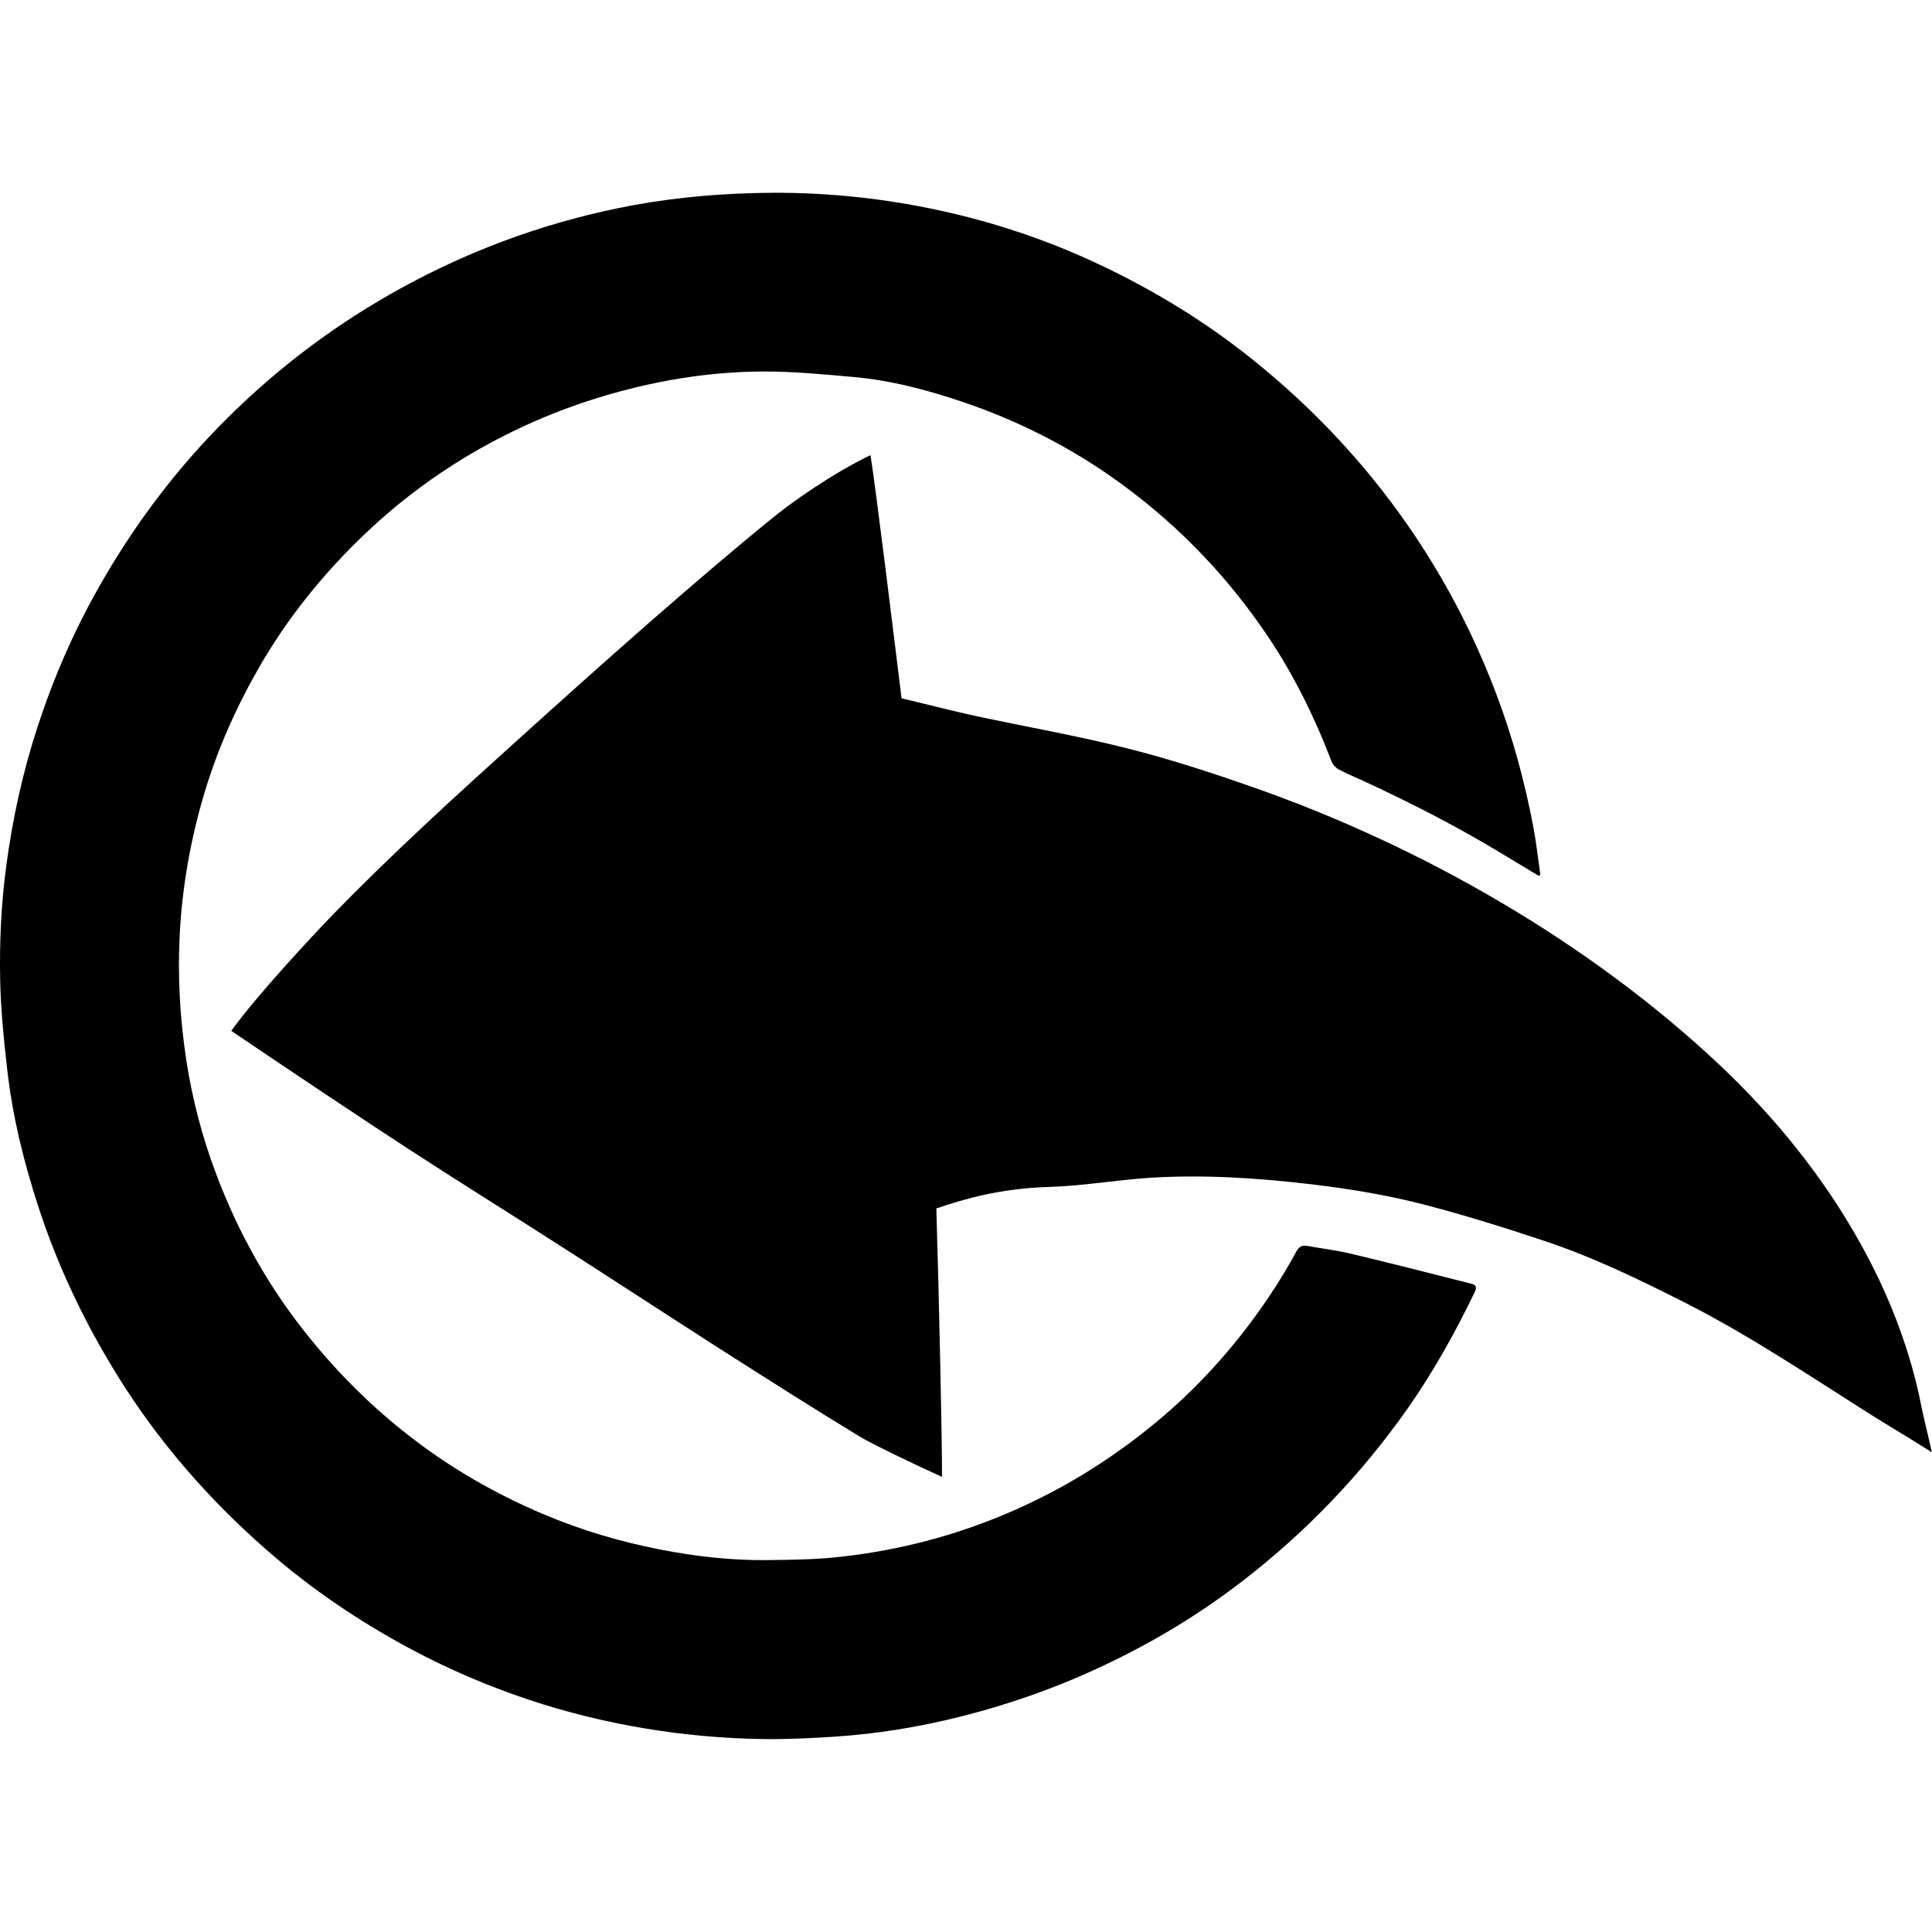
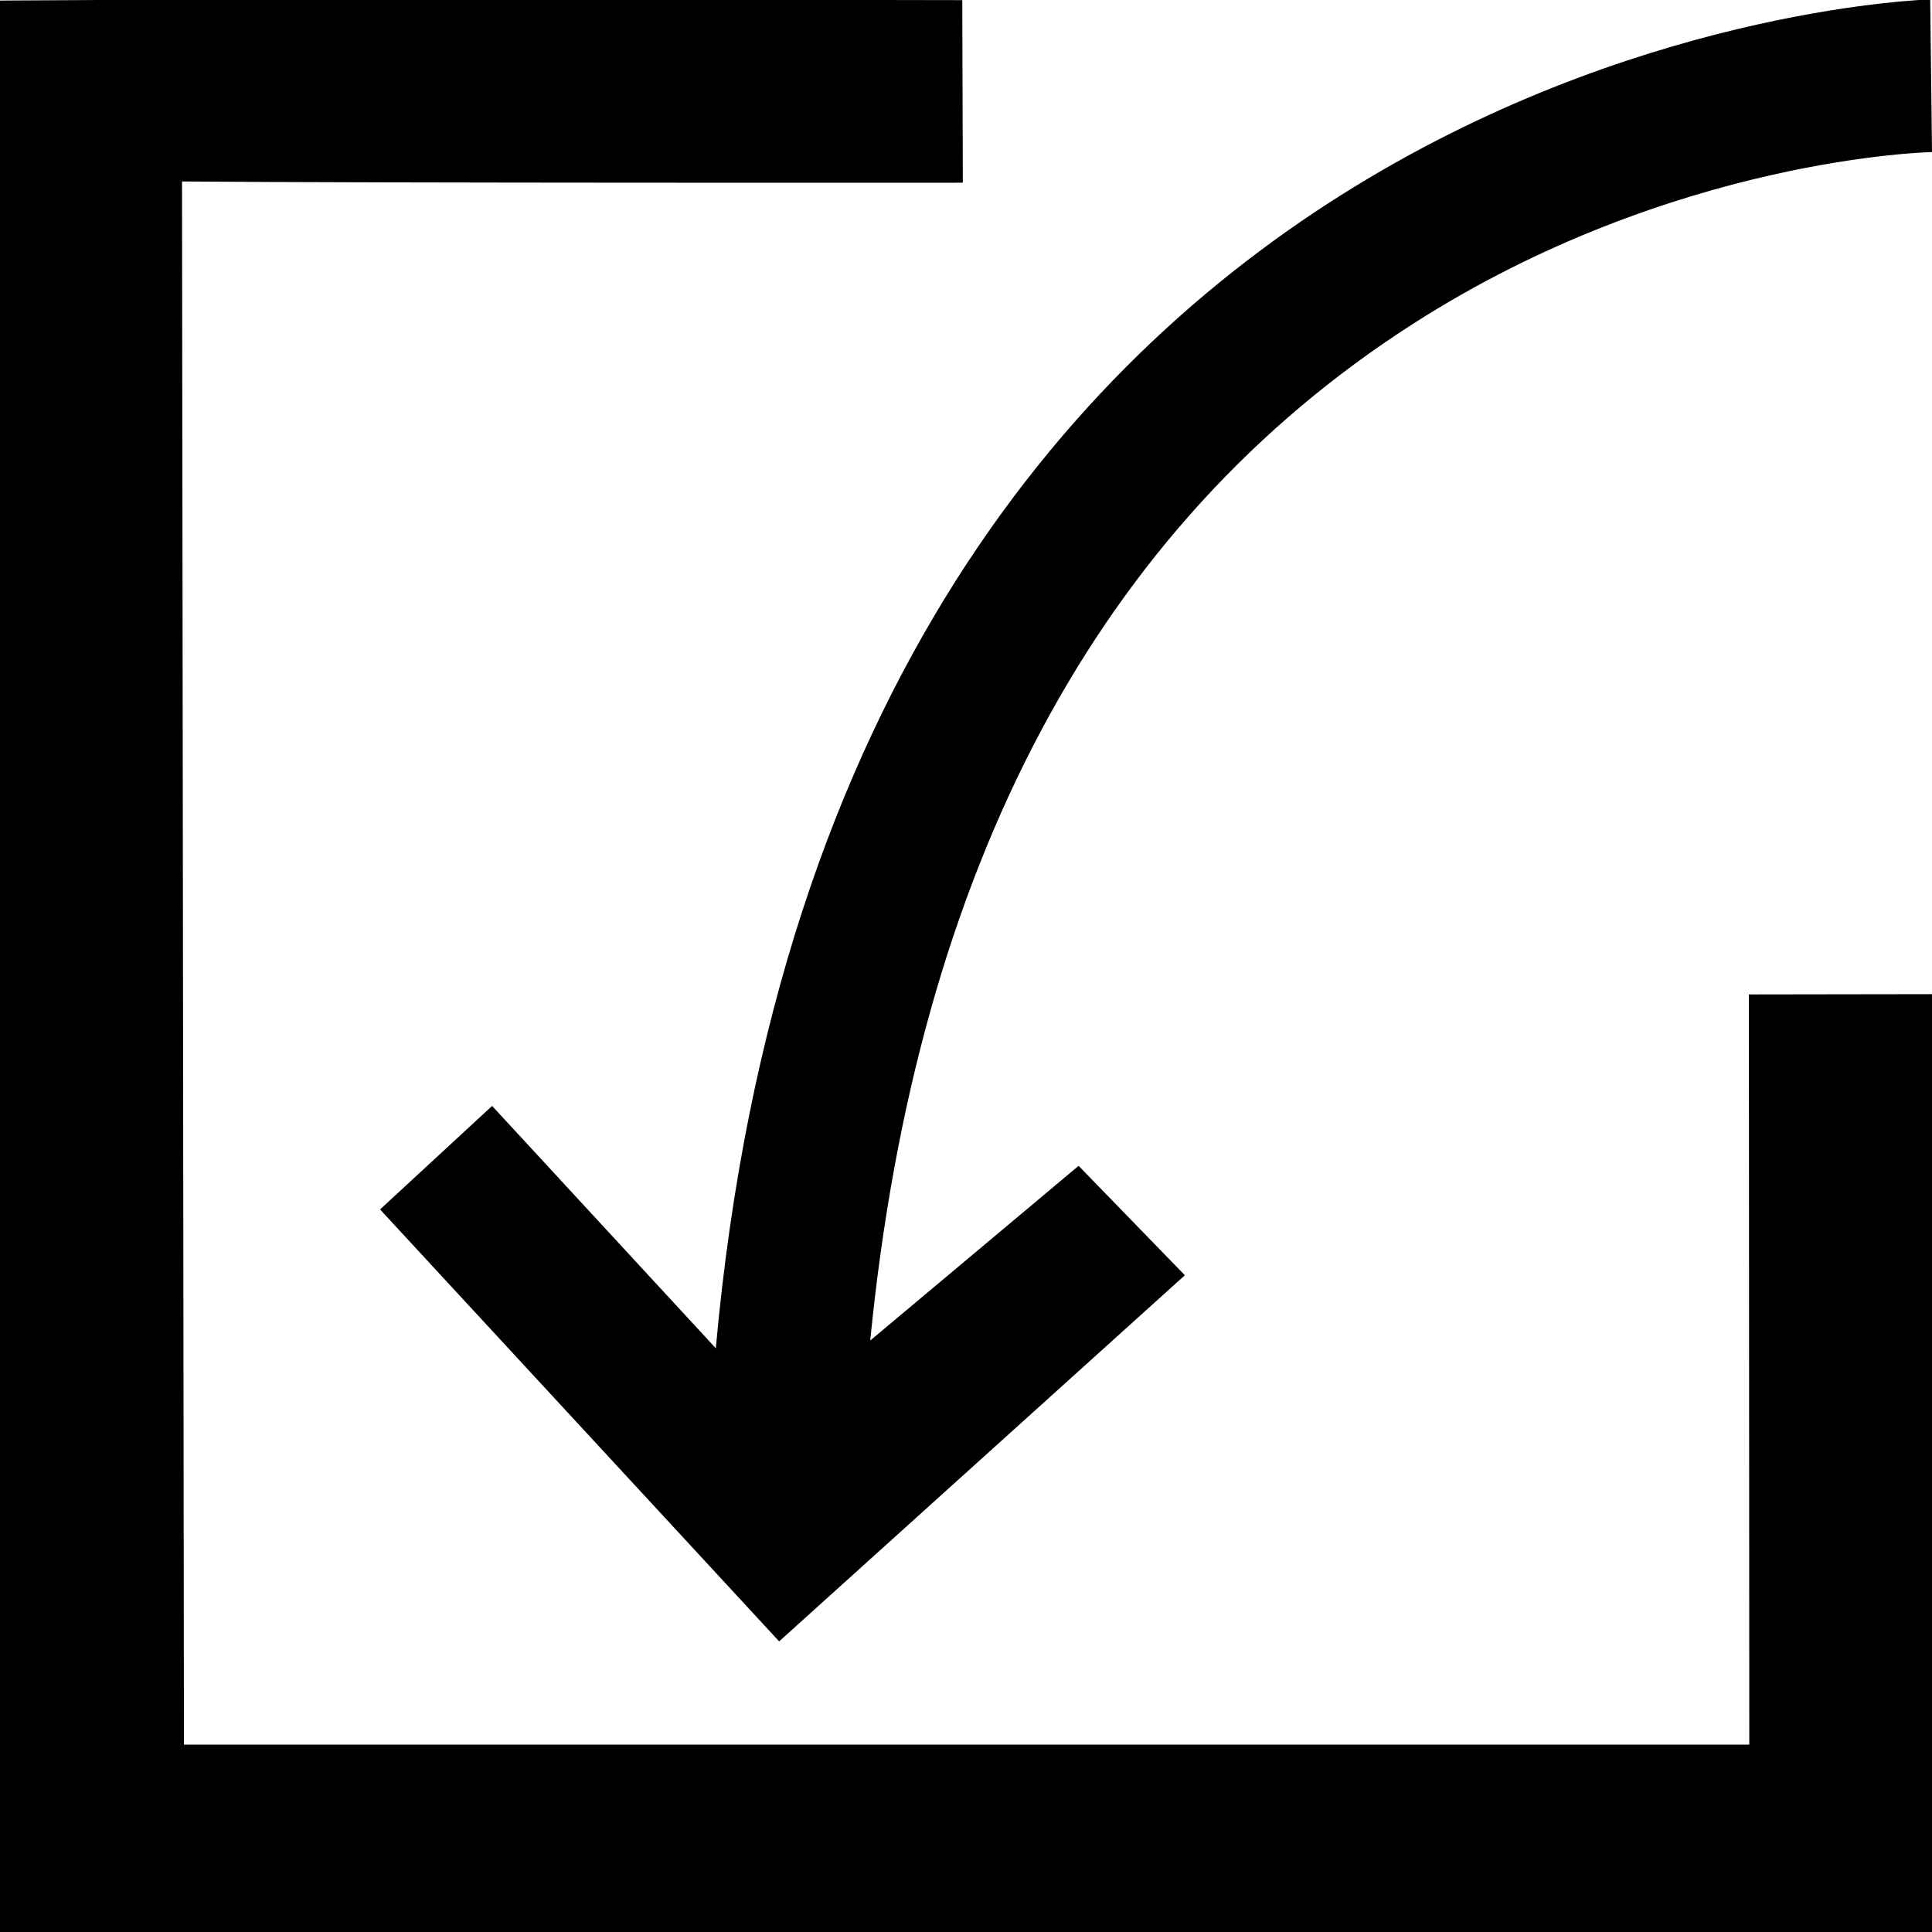
<svg xmlns="http://www.w3.org/2000/svg" version="1.1" id="import" x="0px" y="0px" viewBox="0 0 14 14" style="enable-background:new 0 0 14 14;" xml:space="preserve">
-   <path d="M10.66,9.302c0.039,0.008,0.042,0.029,0.026,0.062  c-0.142,0.294-0.3,0.578-0.488,0.846c-0.335,0.475-0.732,0.89-1.192,1.245  c-0.304,0.235-0.63,0.433-0.977,0.599c-0.343,0.165-0.699,0.292-1.068,0.385  c-0.302,0.076-0.609,0.126-0.919,0.146c-0.17,0.011-0.341,0.019-0.511,0.017  c-0.287-0.004-0.573-0.03-0.857-0.077c-0.288-0.048-0.569-0.117-0.845-0.209  c-0.292-0.098-0.574-0.218-0.846-0.363C2.603,11.75,2.25,11.511,1.927,11.227  c-0.42-0.368-0.783-0.786-1.077-1.261c-0.235-0.379-0.426-0.779-0.566-1.203  C0.175,8.431,0.091,8.095,0.052,7.748c-0.025-0.219-0.047-0.439-0.051-0.659  C-0.004,6.821,0.009,6.552,0.044,6.284c0.046-0.347,0.12-0.687,0.229-1.02  c0.115-0.352,0.262-0.69,0.445-1.012c0.238-0.42,0.522-0.804,0.858-1.15  C1.895,2.774,2.247,2.489,2.635,2.247C2.987,2.028,3.357,1.849,3.748,1.711  c0.276-0.097,0.559-0.172,0.846-0.225C4.925,1.426,5.259,1.399,5.596,1.397  c0.408-0.002,0.81,0.041,1.209,0.127C7.203,1.61,7.588,1.739,7.956,1.912  c0.411,0.193,0.797,0.429,1.15,0.717C9.413,2.879,9.692,3.155,9.943,3.463  c0.38,0.467,0.676,0.981,0.891,1.543c0.125,0.326,0.216,0.66,0.28,1.002  c0.02,0.109,0.032,0.22,0.048,0.331c-0.004,0.002-0.009,0.005-0.013,0.007  c-0.081-0.049-0.163-0.098-0.244-0.147c-0.321-0.196-0.655-0.368-0.997-0.527  c-0.068-0.032-0.138-0.06-0.205-0.095c-0.022-0.012-0.045-0.036-0.054-0.059  c-0.129-0.337-0.288-0.658-0.494-0.954C8.854,4.128,8.487,3.758,8.051,3.453  C7.724,3.225,7.371,3.048,6.995,2.919C6.729,2.828,6.457,2.755,6.176,2.731  C5.96,2.712,5.743,2.691,5.527,2.692C5.18,2.694,4.838,2.744,4.502,2.834  c-0.338,0.09-0.66,0.218-0.966,0.385C3.215,3.394,2.921,3.607,2.655,3.859  c-0.302,0.286-0.561,0.604-0.77,0.964C1.716,5.116,1.579,5.421,1.482,5.744  C1.381,6.082,1.32,6.425,1.302,6.777C1.287,7.079,1.304,7.378,1.349,7.676  c0.043,0.282,0.114,0.556,0.214,0.822c0.163,0.437,0.389,0.839,0.684,1.201  c0.215,0.265,0.456,0.503,0.725,0.711c0.298,0.232,0.624,0.418,0.972,0.565  c0.271,0.114,0.55,0.197,0.838,0.253c0.256,0.05,0.515,0.08,0.777,0.077  c0.184-0.002,0.368-0.004,0.55-0.026C6.521,11.232,6.919,11.128,7.301,10.965  c0.416-0.177,0.793-0.415,1.135-0.708c0.202-0.173,0.385-0.366,0.551-0.575  C9.14,9.488,9.277,9.285,9.394,9.069c0.017-0.032,0.039-0.048,0.076-0.041  c0.107,0.019,0.215,0.032,0.32,0.057c0.278,0.066,0.554,0.137,0.831,0.207  C10.635,9.294,10.647,9.3,10.66,9.302z M13.925,10.2  c-0.027-0.14-0.063-0.279-0.106-0.415c-0.046-0.144-0.1-0.286-0.162-0.424  c-0.052-0.116-0.108-0.229-0.17-0.34c-0.271-0.491-0.63-0.933-1.039-1.316  c-0.942-0.883-2.151-1.574-3.364-1.999C8.782,5.6,8.476,5.5,8.165,5.422  c-0.361-0.091-0.728-0.155-1.092-0.233C7.014,5.177,6.747,5.113,6.533,5.06  C6.473,4.574,6.35,3.566,6.308,3.298C6.021,3.436,5.725,3.65,5.607,3.746  C5.301,3.994,5.002,4.252,4.705,4.511C4.381,4.795,4.06,5.083,3.74,5.372  c-0.453,0.409-0.904,0.82-1.33,1.258C2.253,6.792,1.848,7.229,1.676,7.47  c0.334,0.227,1.021,0.686,1.29,0.86c0.364,0.237,0.733,0.466,1.099,0.701  c0.384,0.246,0.766,0.496,1.15,0.742c0.337,0.215,0.673,0.429,1.015,0.637  c0.08,0.049,0.396,0.202,0.596,0.292c0.002-0.209-0.021-1.295-0.041-1.945  c0.198-0.068,0.465-0.146,0.817-0.156C7.844,8.594,8.086,8.551,8.329,8.535  c0.393-0.025,0.784,0.001,1.175,0.047c0.279,0.033,0.556,0.079,0.827,0.15  c0.289,0.075,0.574,0.165,0.857,0.259c0.356,0.118,0.693,0.282,1.027,0.451  c0.462,0.235,0.892,0.524,1.329,0.801c0.151,0.095,0.305,0.185,0.455,0.281  C13.981,10.439,13.939,10.27,13.925,10.2z" />
+   <path d="M13.987-0.004L14,1.102c0,0-1.873,0.034-3.763,1.246  C7.958,3.81,6.644,6.29,6.306,9.714L7.816,8.448l0.77,0.793l-2.94,2.653  l-2.892-3.13L3.566,8.014L5.187,9.77C6.052,0.202,13.987-0.004,13.987-0.004z   M12.676,12.642c-3.827,0-7.596,0-11.343,0L1.319,1.315  c1.378,0.012,5.658,0.009,5.658,0.009L6.973,0.001  C5.275-0.002,1.697-0.009,0,0.004v14h14V7.204l-1.327,0.002  C12.673,7.205,12.676,12.281,12.676,12.642z" />
</svg>
